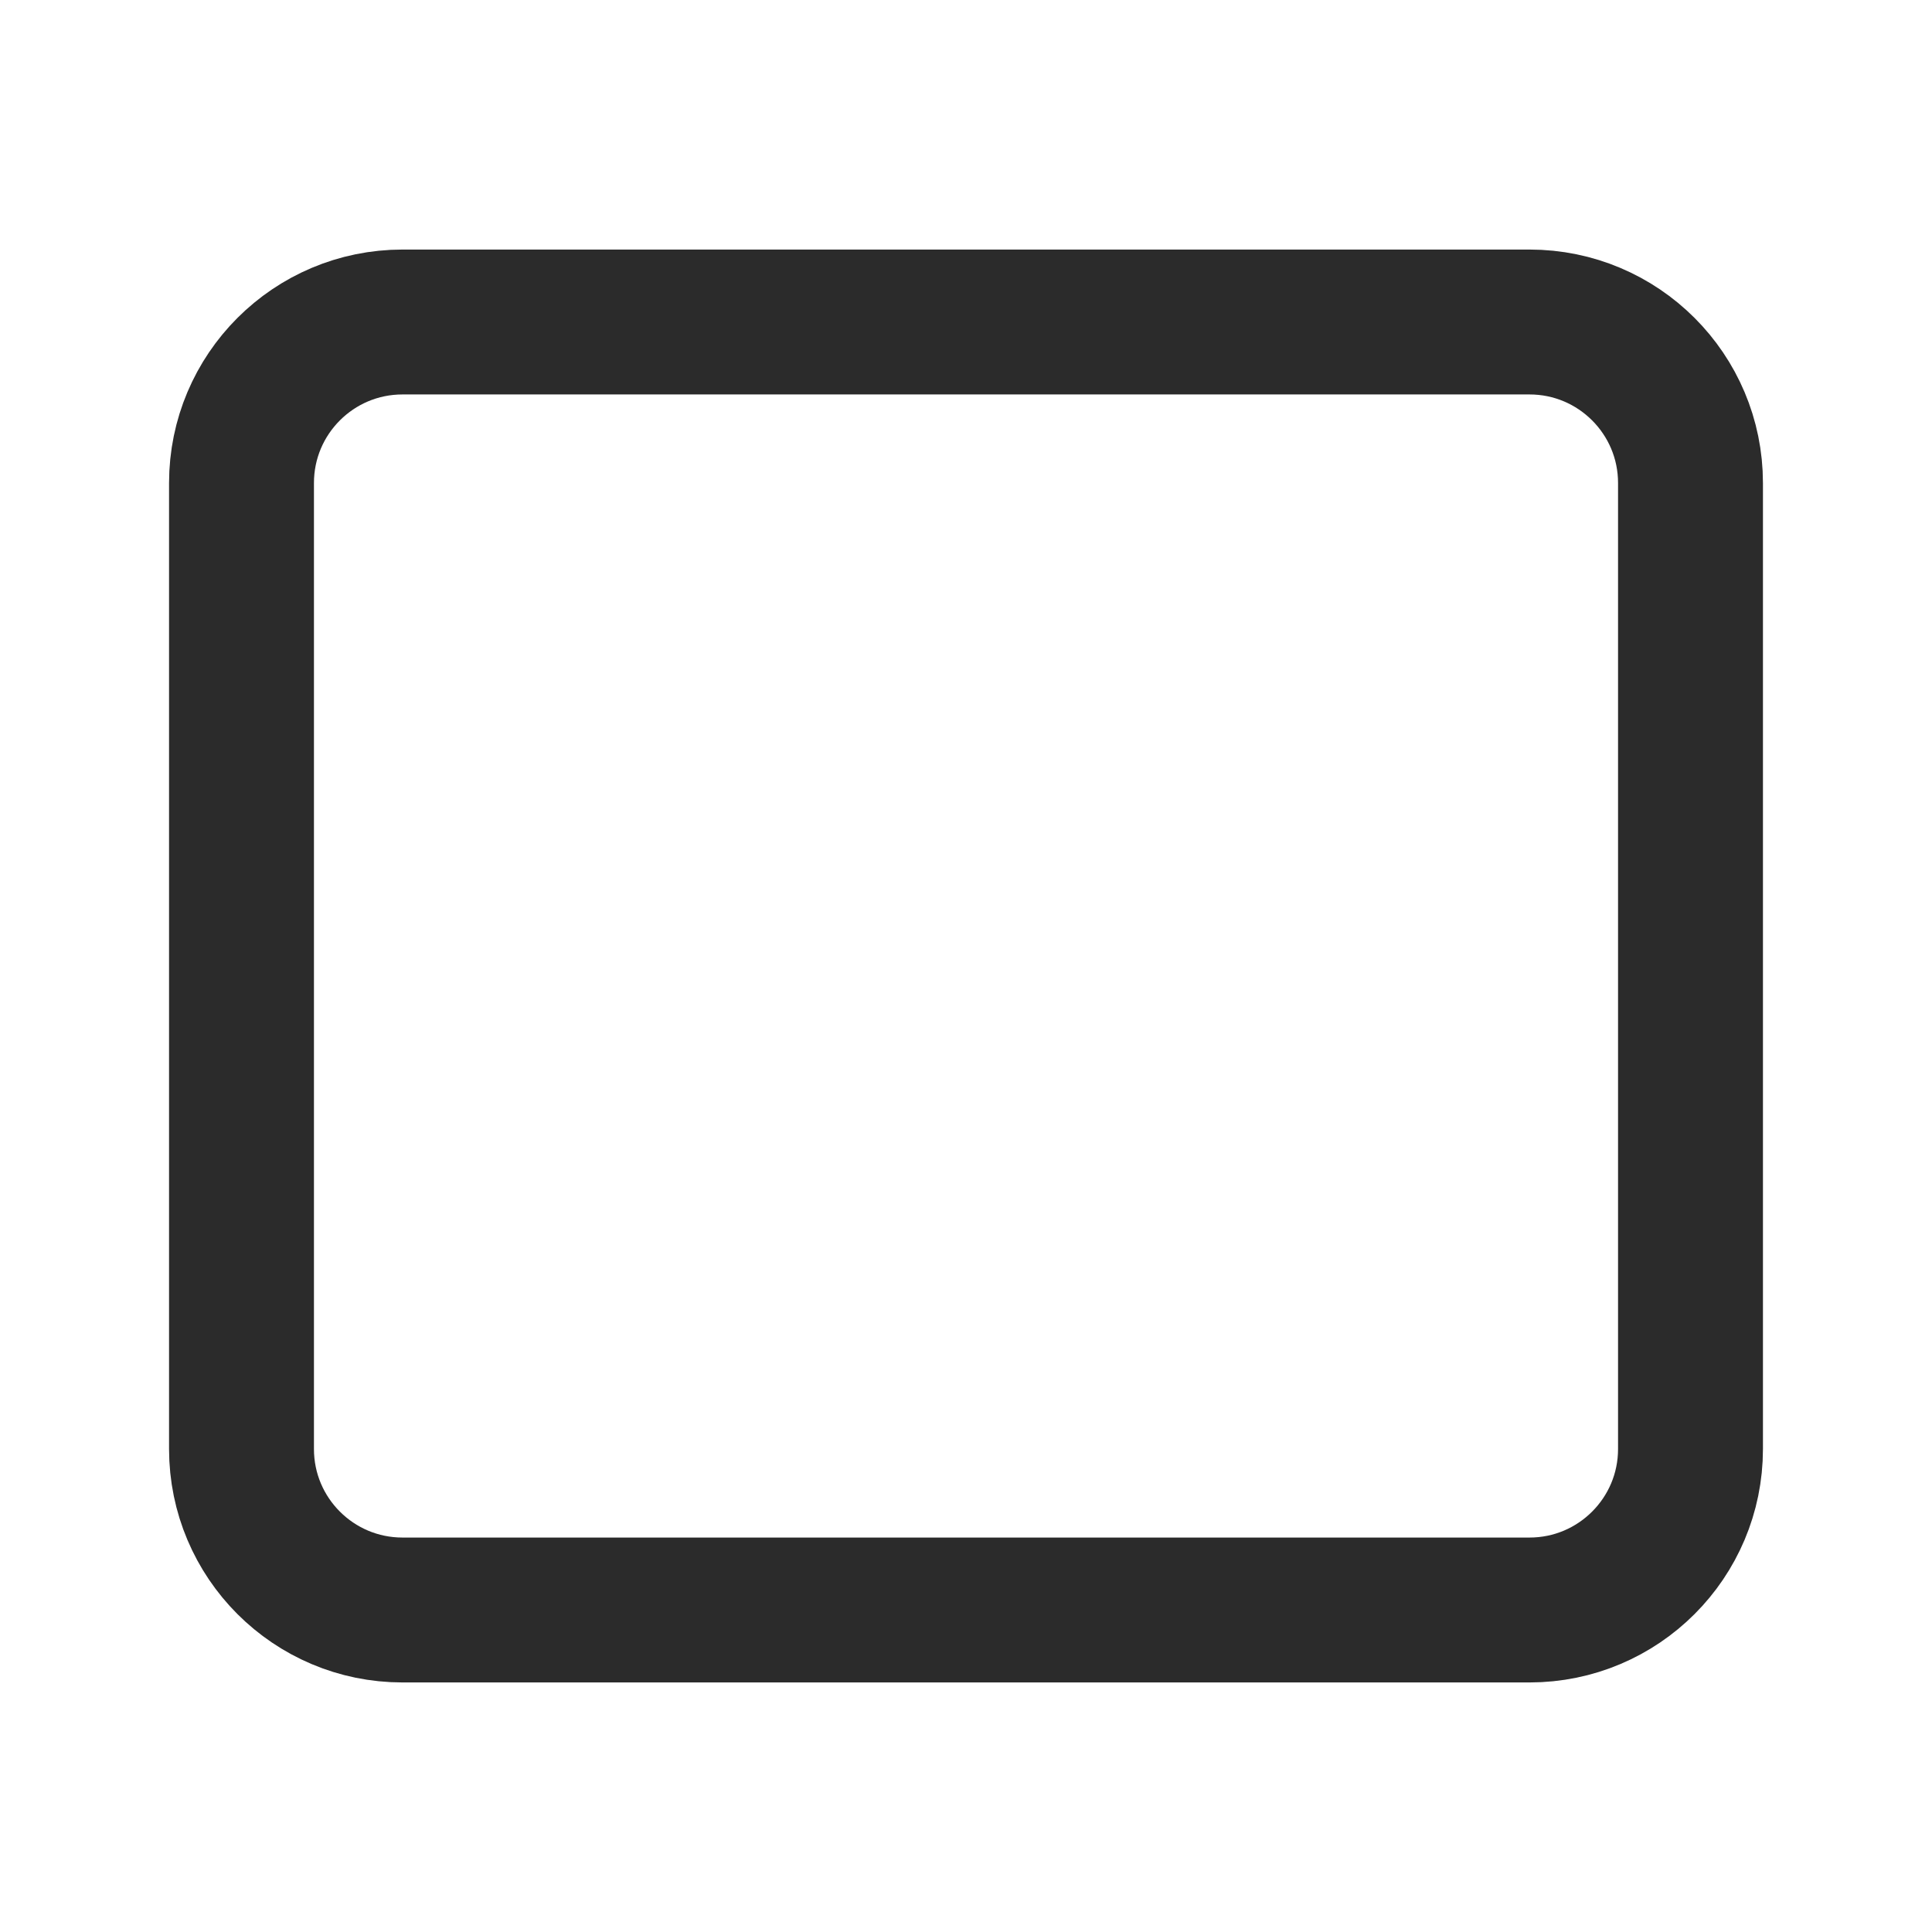
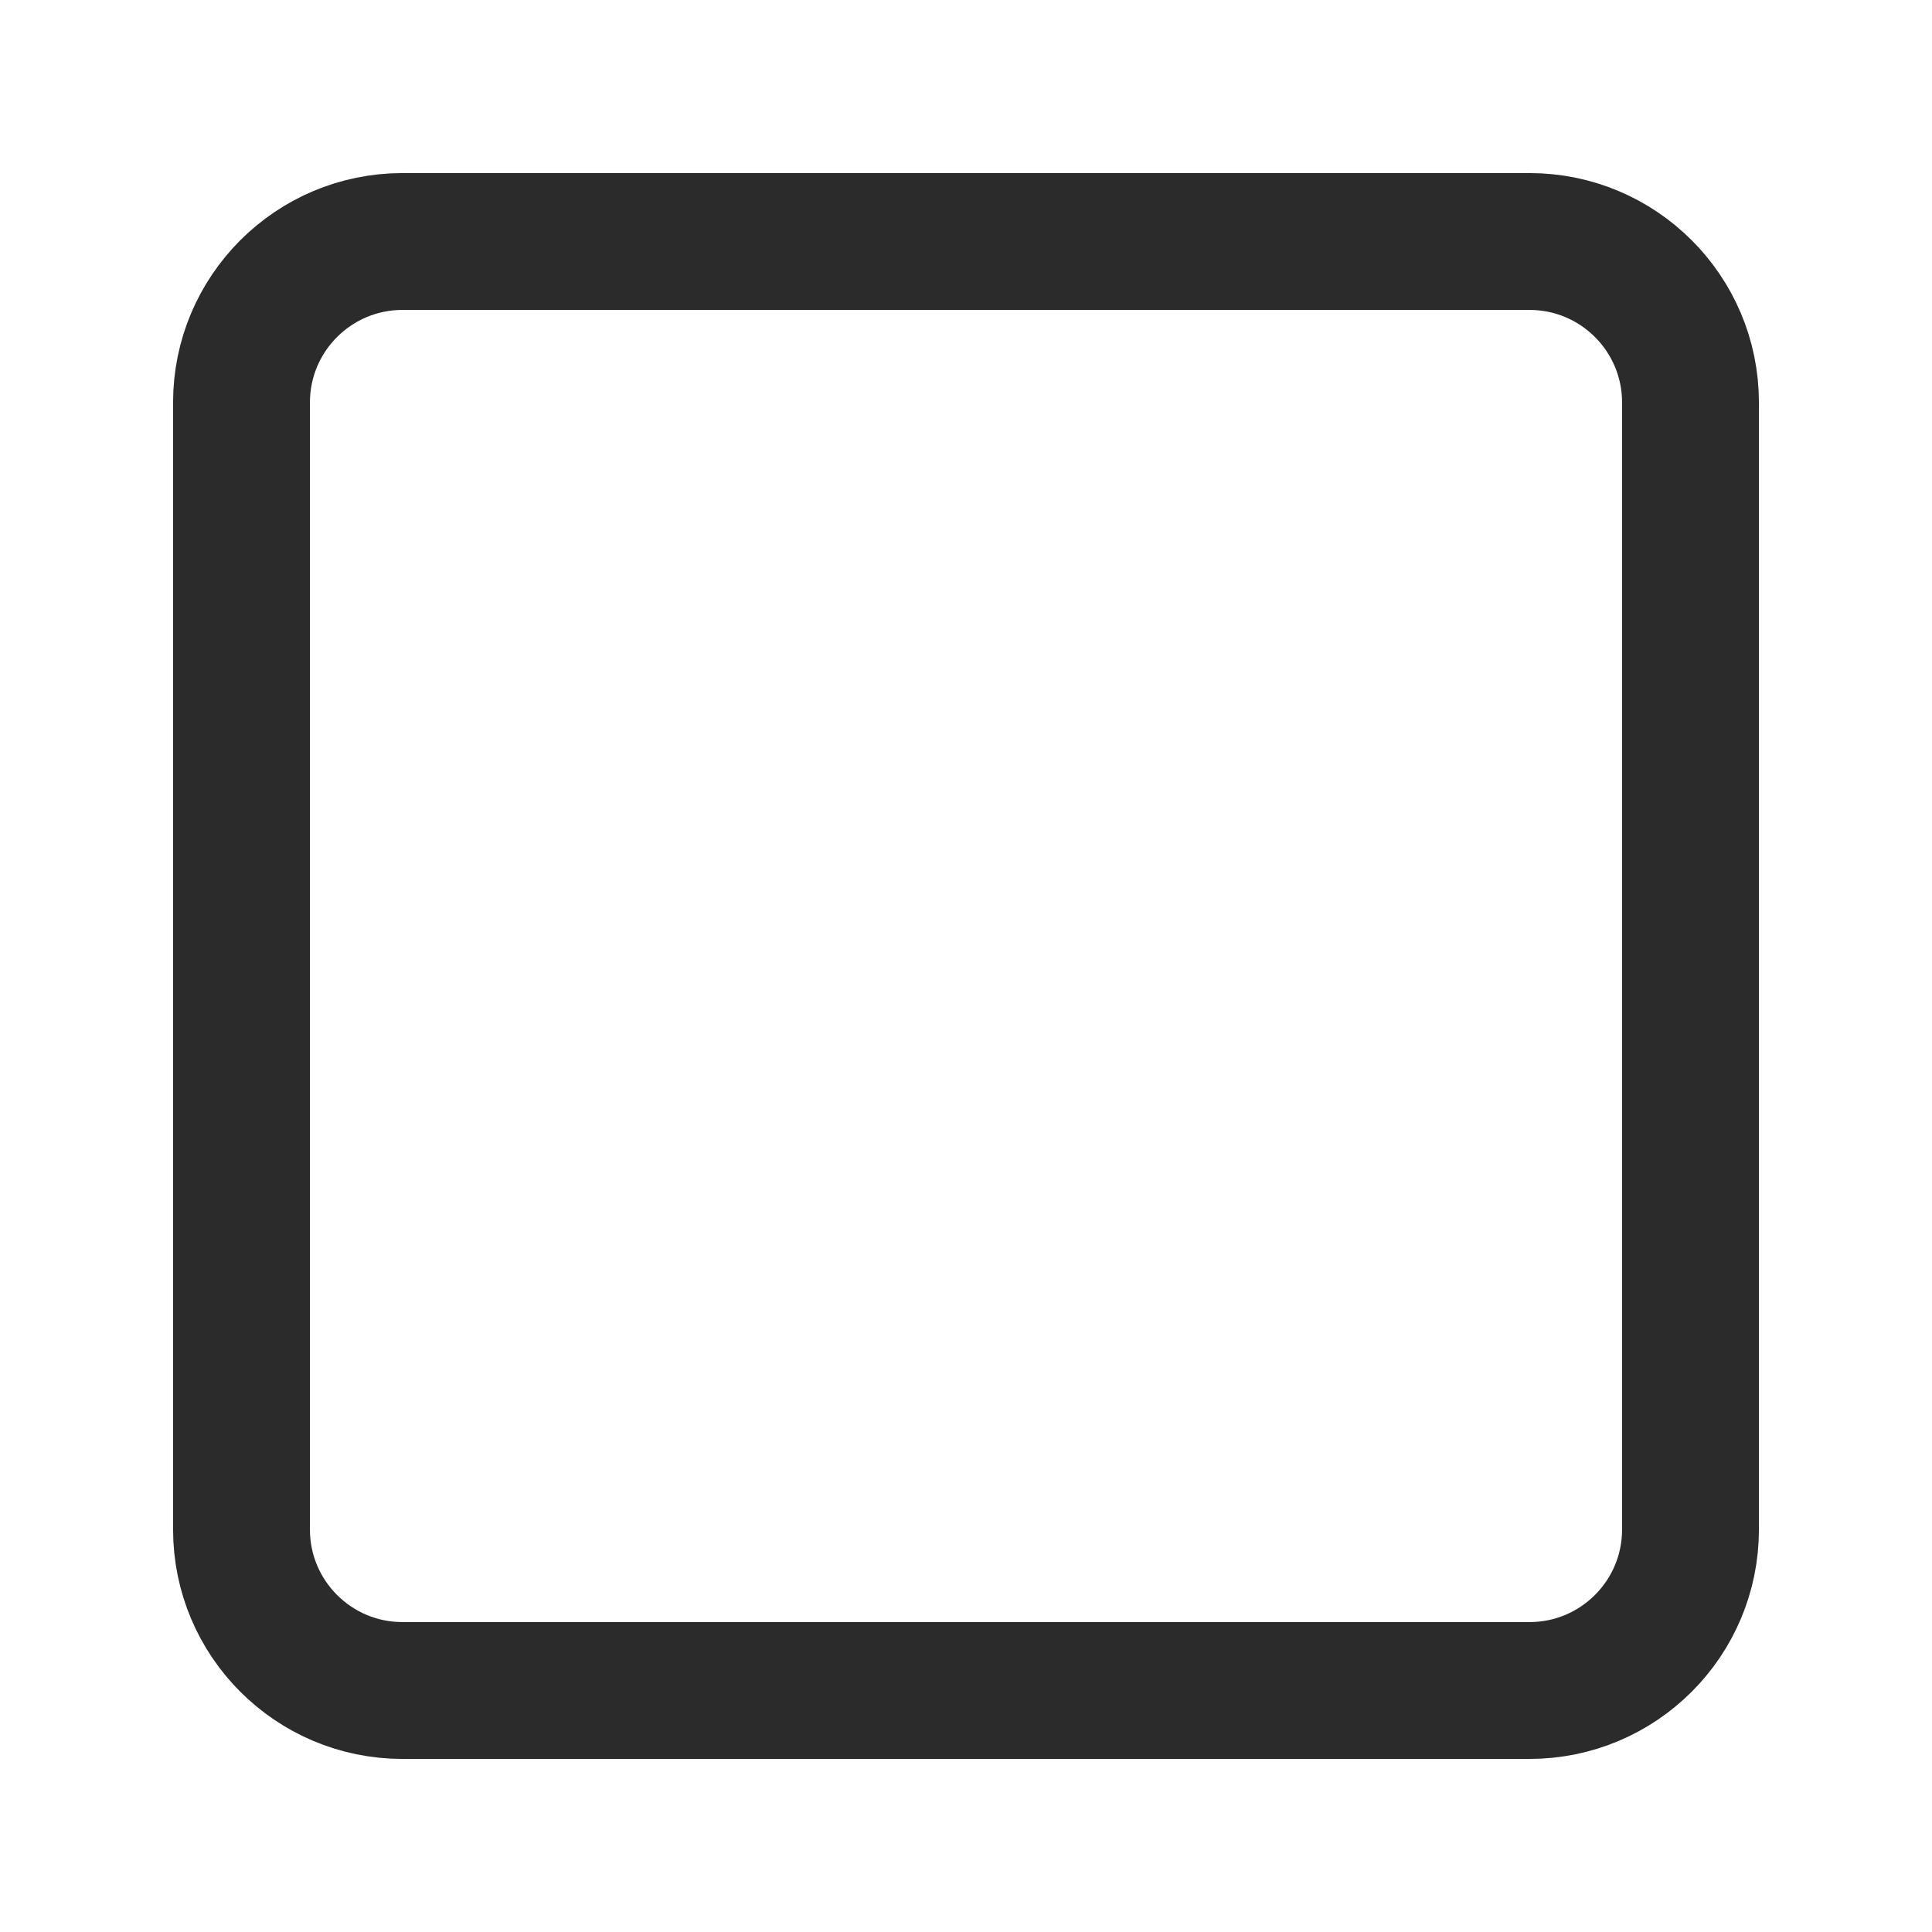
- <svg xmlns="http://www.w3.org/2000/svg" width="24" height="24" viewBox="0 0 24 24" fill="none" stroke="#2b2b2b" stroke-width="1.8" stroke-linecap="round" stroke-linejoin="round">
-   <rect x="3" y="4" width="18" height="16" rx="2" />
+ <svg xmlns="http://www.w3.org/2000/svg" class="icon" width="24" height="24" viewBox="0 0 24 24" fill="none" stroke="#2b2b2b" stroke-width="1.7" stroke-linecap="round" stroke-linejoin="round" aria-hidden="true" focusable="false">
+   <rect width="18" height="18" x="3" y="3" rx="2" />
</svg>
